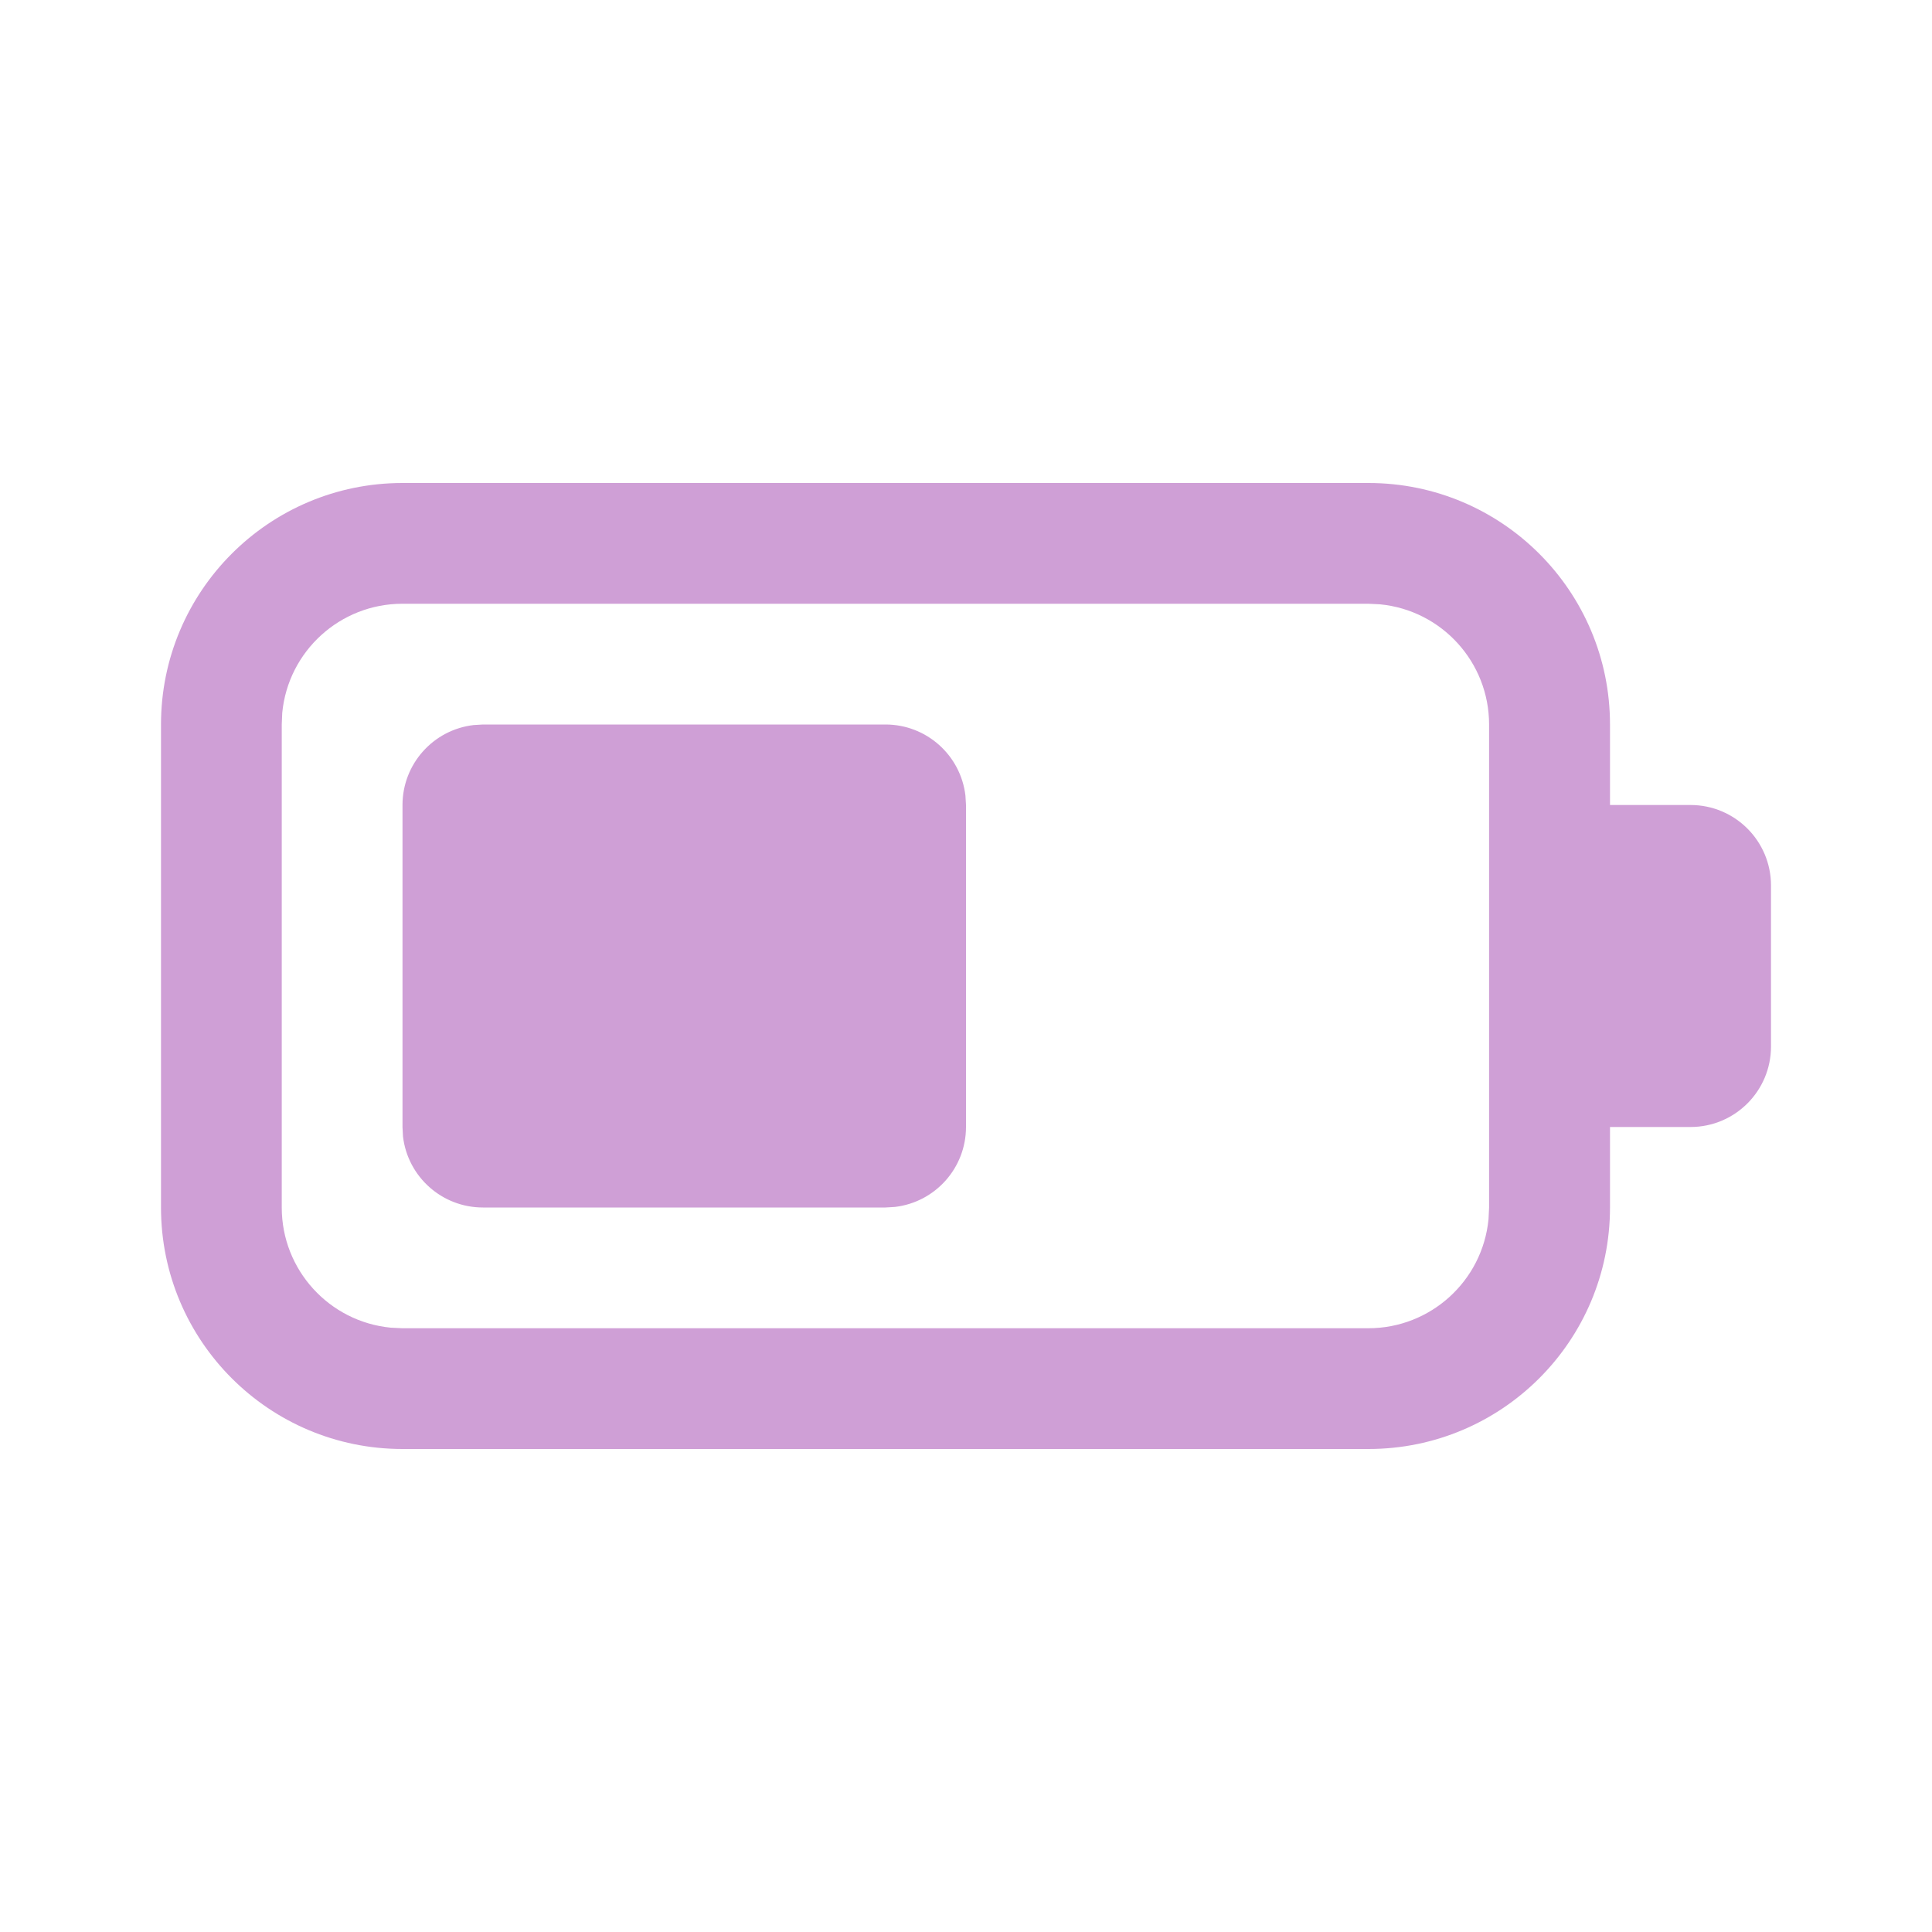
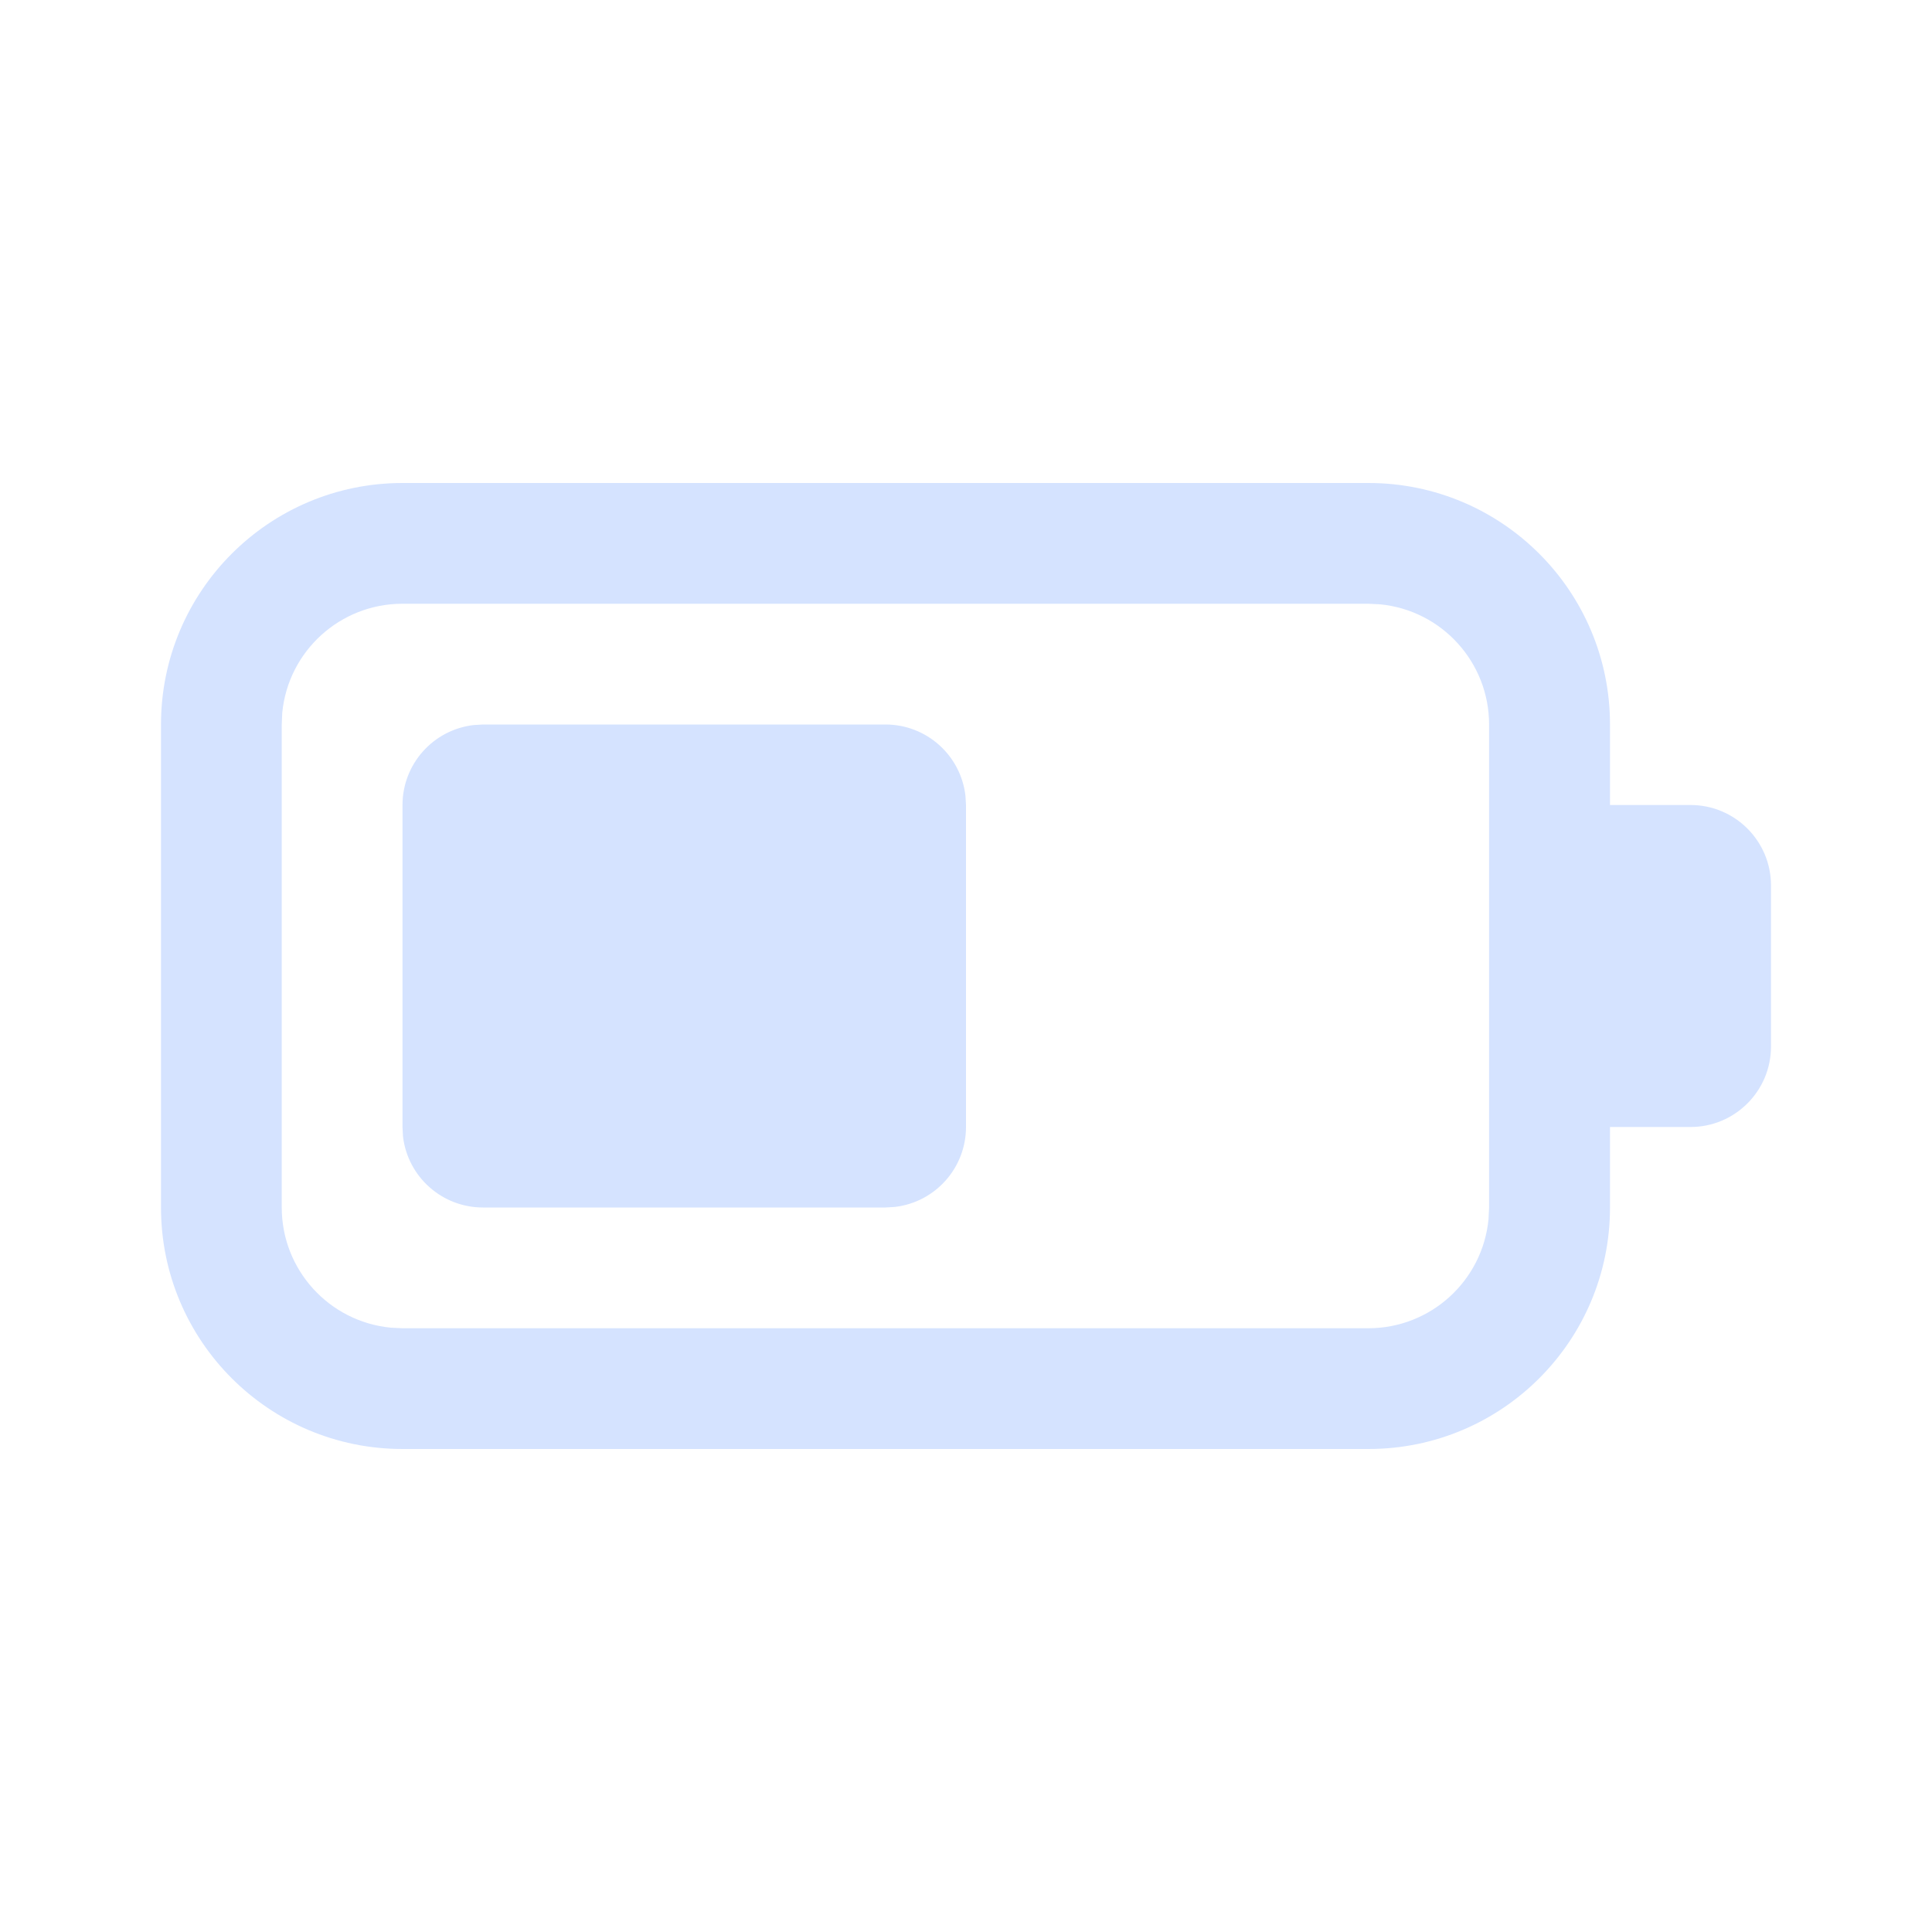
<svg xmlns="http://www.w3.org/2000/svg" width="24" height="24" fill="none" viewBox="0 0 24 24">
-   <path d="M17 6a3 3 0 0 1 3 3v1h1a1 1 0 0 1 1 1v2a1 1 0 0 1-1 1h-1v1a3 3 0 0 1-3 3H5a3 3 0 0 1-3-3V9a3 3 0 0 1 3-3h12Zm-.002 1.5H5a1.5 1.5 0 0 0-1.494 1.356L3.5 9v6a1.5 1.5 0 0 0 1.355 1.493L5 16.5h11.998a1.5 1.5 0 0 0 1.493-1.355l.007-.145V9a1.5 1.5 0 0 0-1.355-1.493l-.145-.007ZM6 9h5a1 1 0 0 1 .993.883L12 10v4a1 1 0 0 1-.883.993L11 15H6a1 1 0 0 1-.994-.883L5 14v-4a1 1 0 0 1 .883-.993L6 9h5-5Z" fill="#cf9fd6" />
+   <path d="M17 6a3 3 0 0 1 3 3v1h1a1 1 0 0 1 1 1v2a1 1 0 0 1-1 1h-1v1a3 3 0 0 1-3 3H5a3 3 0 0 1-3-3V9a3 3 0 0 1 3-3h12Zm-.002 1.5H5a1.5 1.5 0 0 0-1.494 1.356L3.5 9v6a1.5 1.5 0 0 0 1.355 1.493L5 16.5h11.998a1.5 1.5 0 0 0 1.493-1.355l.007-.145V9a1.5 1.5 0 0 0-1.355-1.493l-.145-.007ZM6 9h5a1 1 0 0 1 .993.883L12 10v4a1 1 0 0 1-.883.993L11 15H6a1 1 0 0 1-.994-.883L5 14v-4a1 1 0 0 1 .883-.993L6 9h5-5Z" fill="#d5e3ff" />
</svg>
